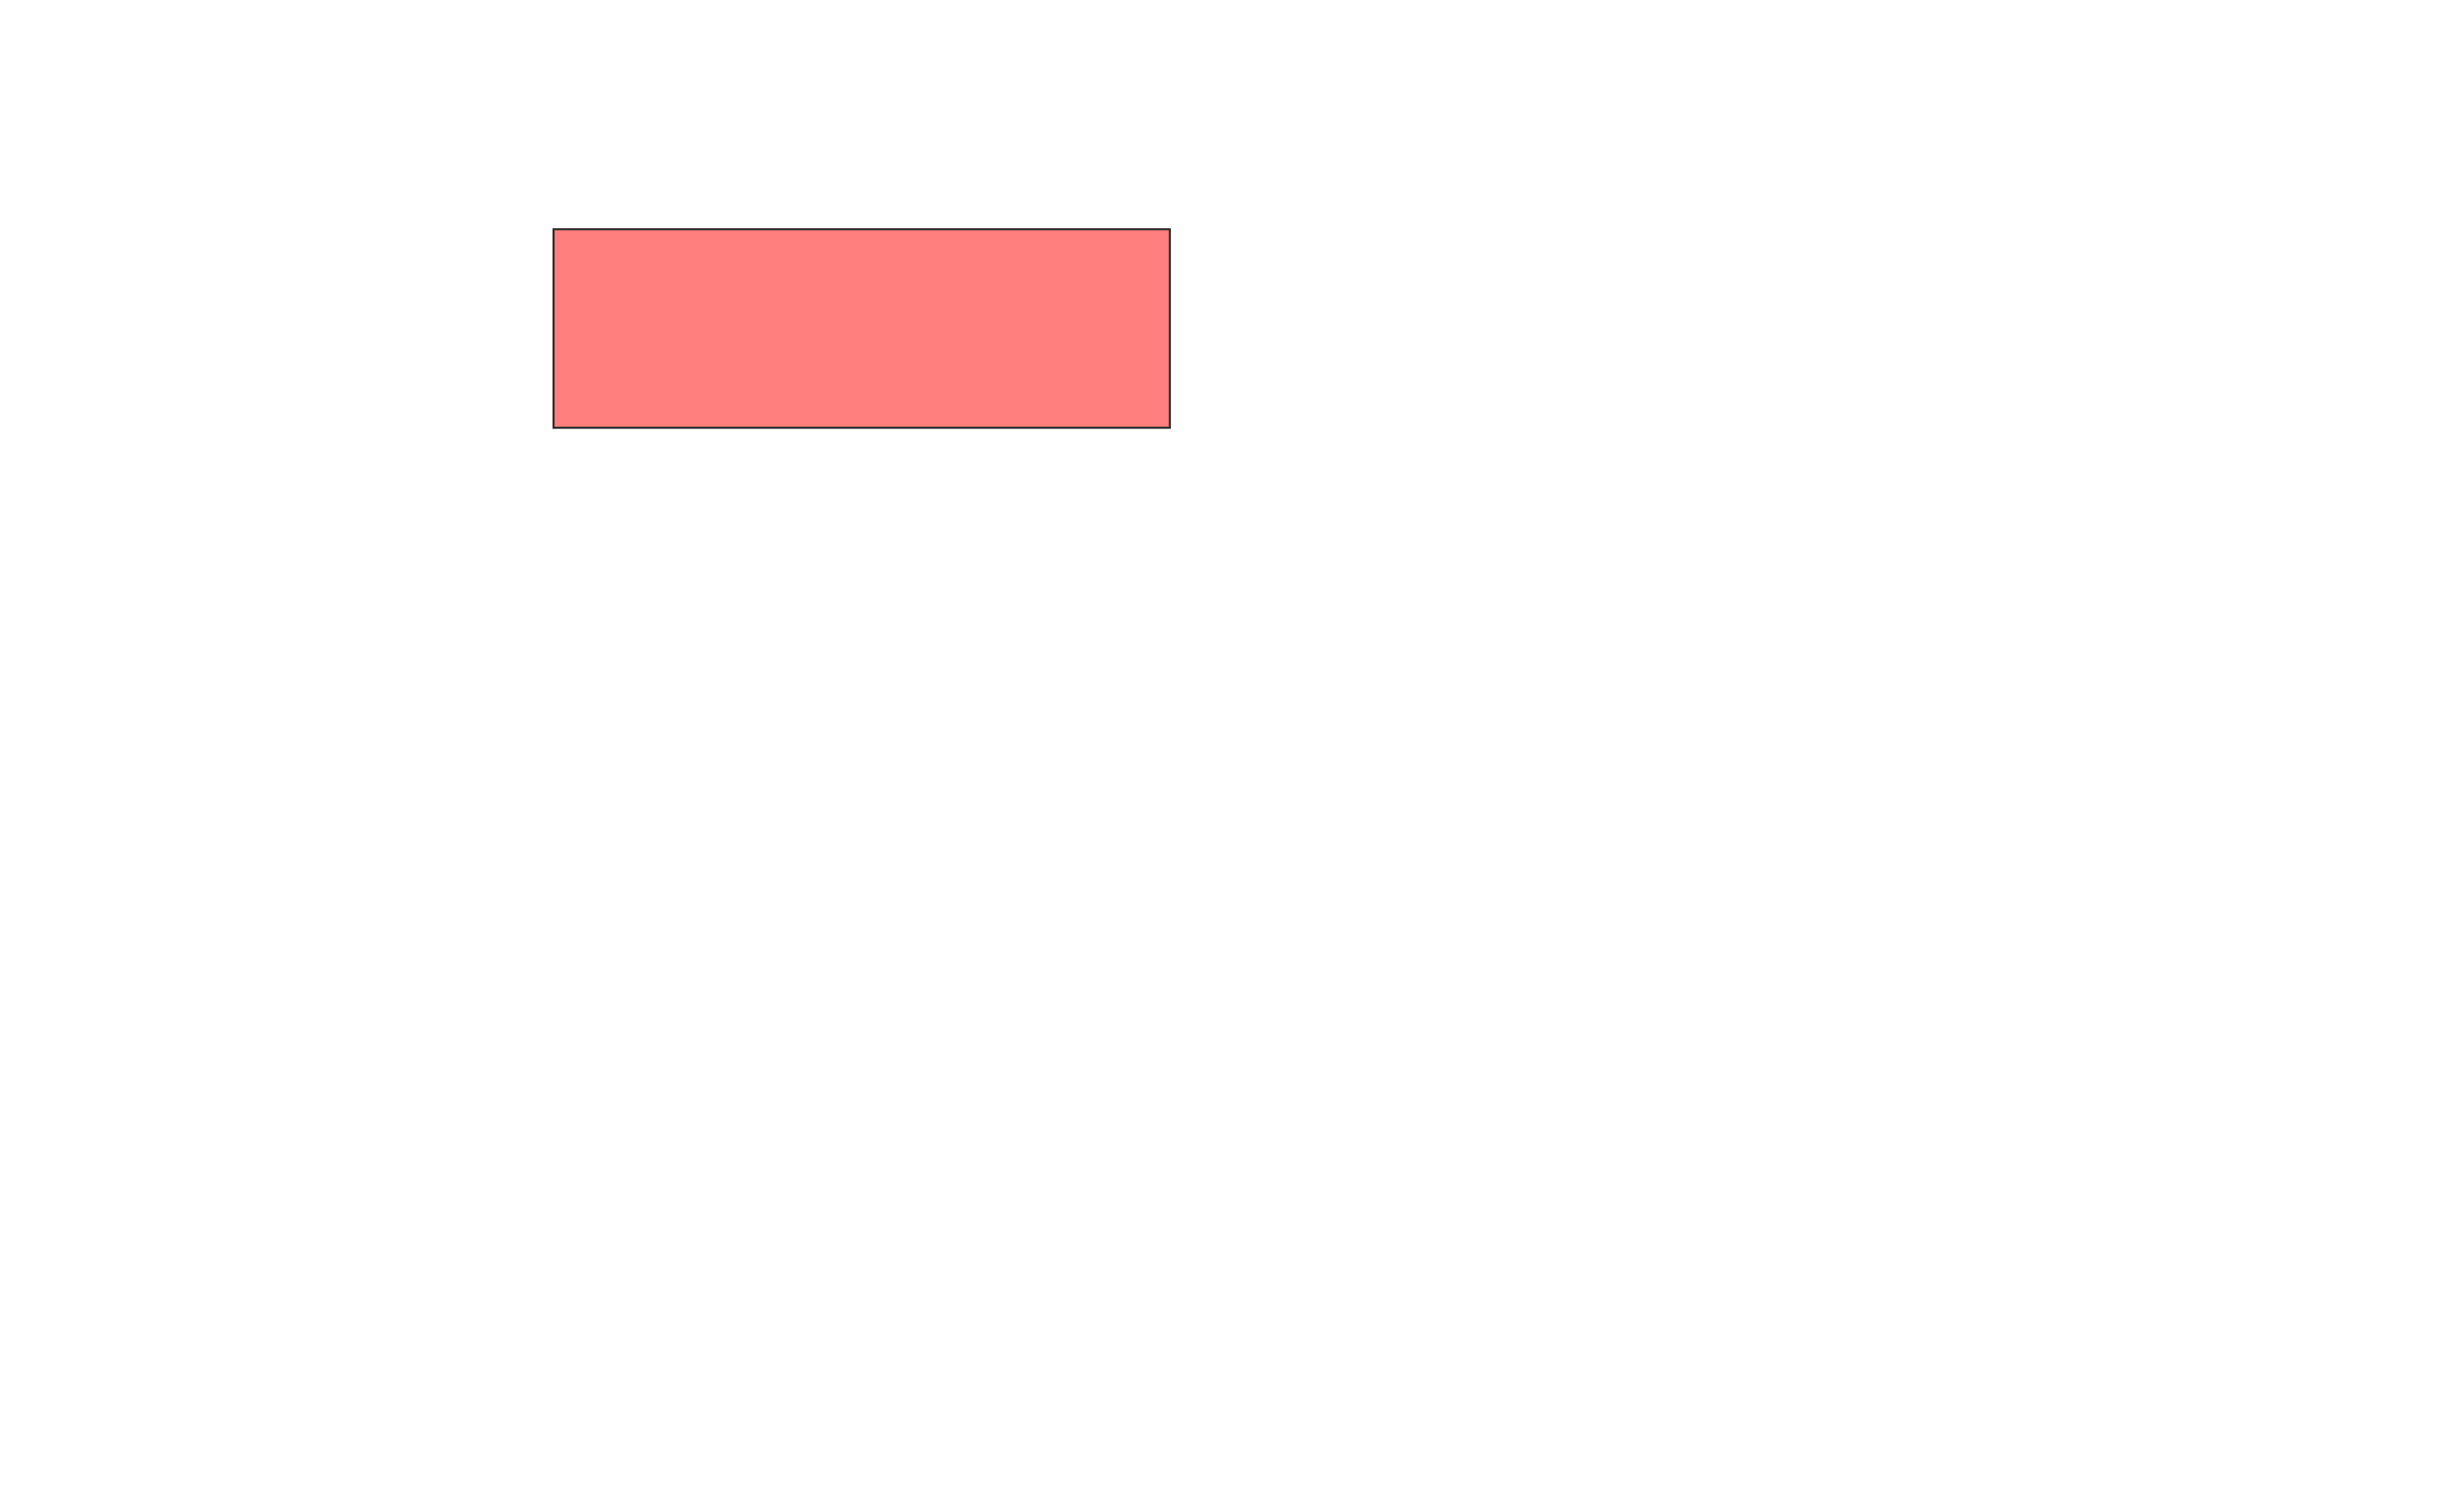
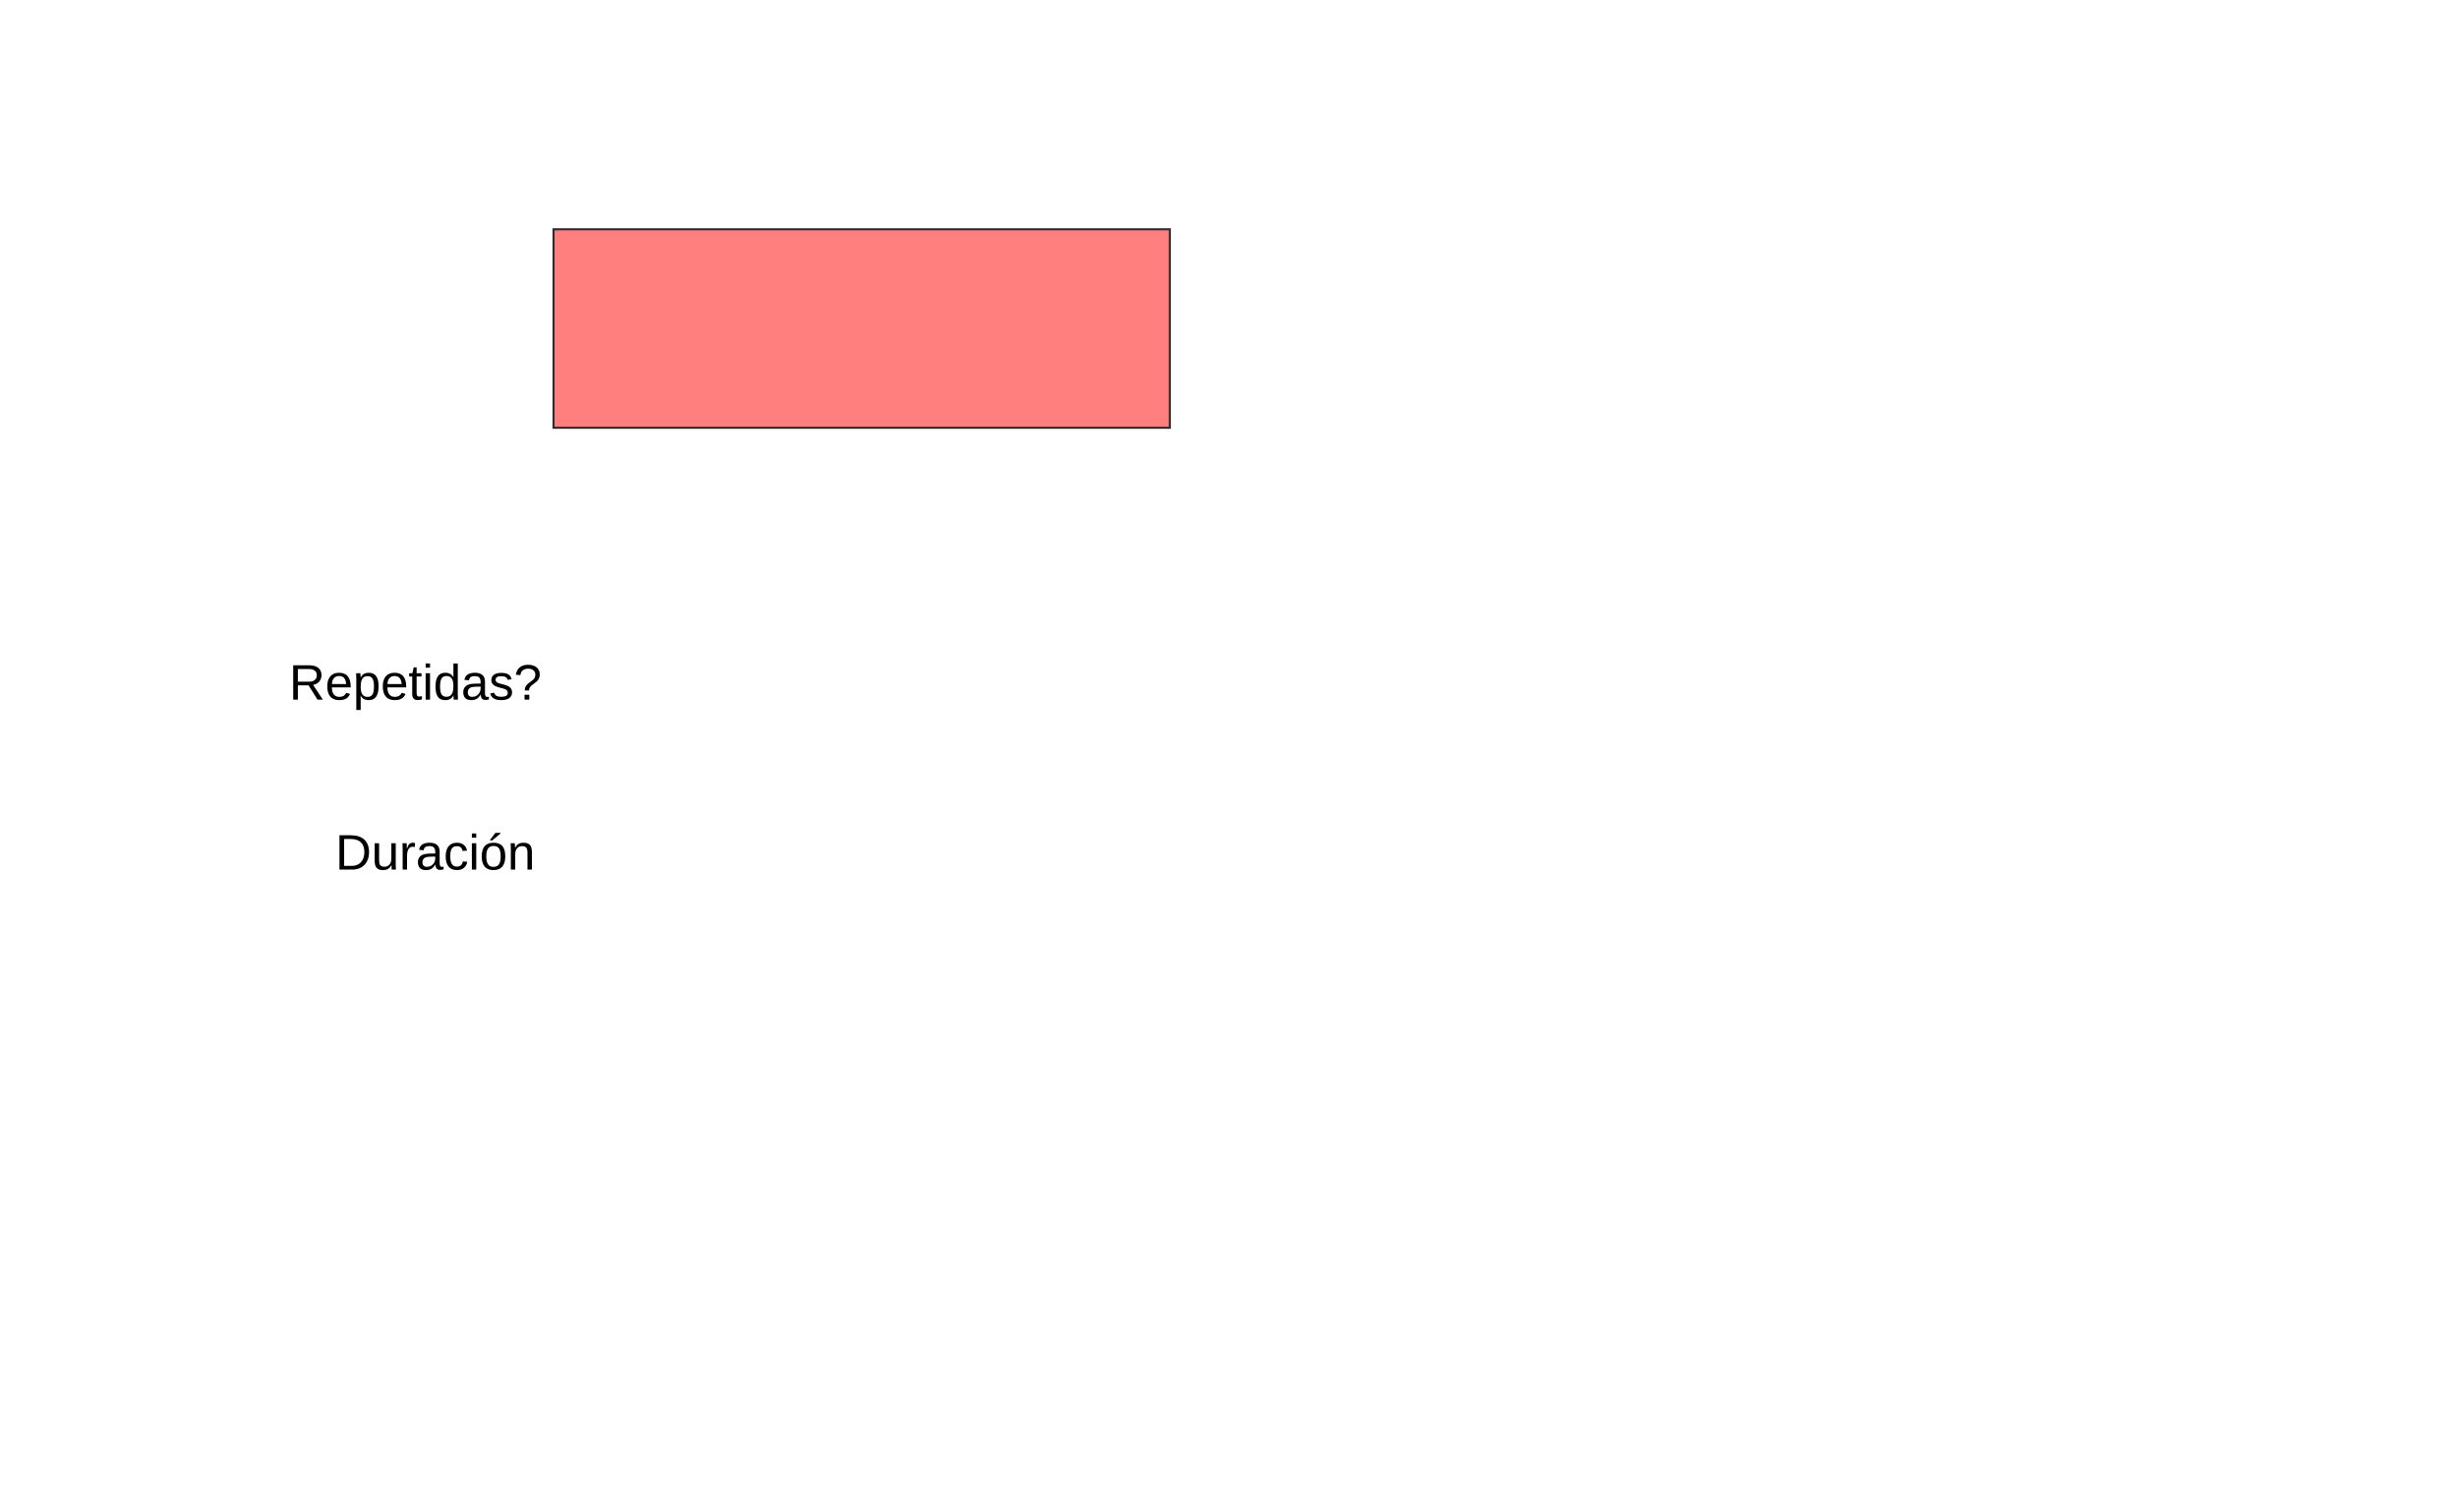
<svg xmlns="http://www.w3.org/2000/svg" width="1182" height="727">
  <g>
+     <text xml:space="preserve" text-anchor="middle" font-family="'Arial', 'Helvetica LT Std', Arial, sans-serif" font-size="24" id="svg_3" y="336.478" x="199.739" stroke-linecap="null" stroke-linejoin="null" stroke-dasharray="null" stroke-width="0" fill="#000000">Repetidas?</text>
+     <text xml:space="preserve" text-anchor="middle" font-family="'Arial', 'Helvetica LT Std', Arial, sans-serif" font-size="24" id="svg_7" y="418.217" x="209.304" stroke-linecap="null" stroke-linejoin="null" stroke-dasharray="null" stroke-width="0" fill="#000000">Duración</text>
  </g>
-   <g>
-     <rect id="82d21f02c1d64b1883d602166f7d8d50-oa-1" height="95.455" width="296.364" y="110.273" x="266.182" stroke="#2D2D2D" fill="#FF7E7E" class="qshape" />
+   <g display="inline">
+     <rect fill="#FF7E7E" stroke="#2D2D2D" x="266.182" y="110.273" width="296.364" height="95.455" id="82d21f02c1d64b1883d602166f7d8d50-oa-1" class="qshape" />
  </g>
</svg>
